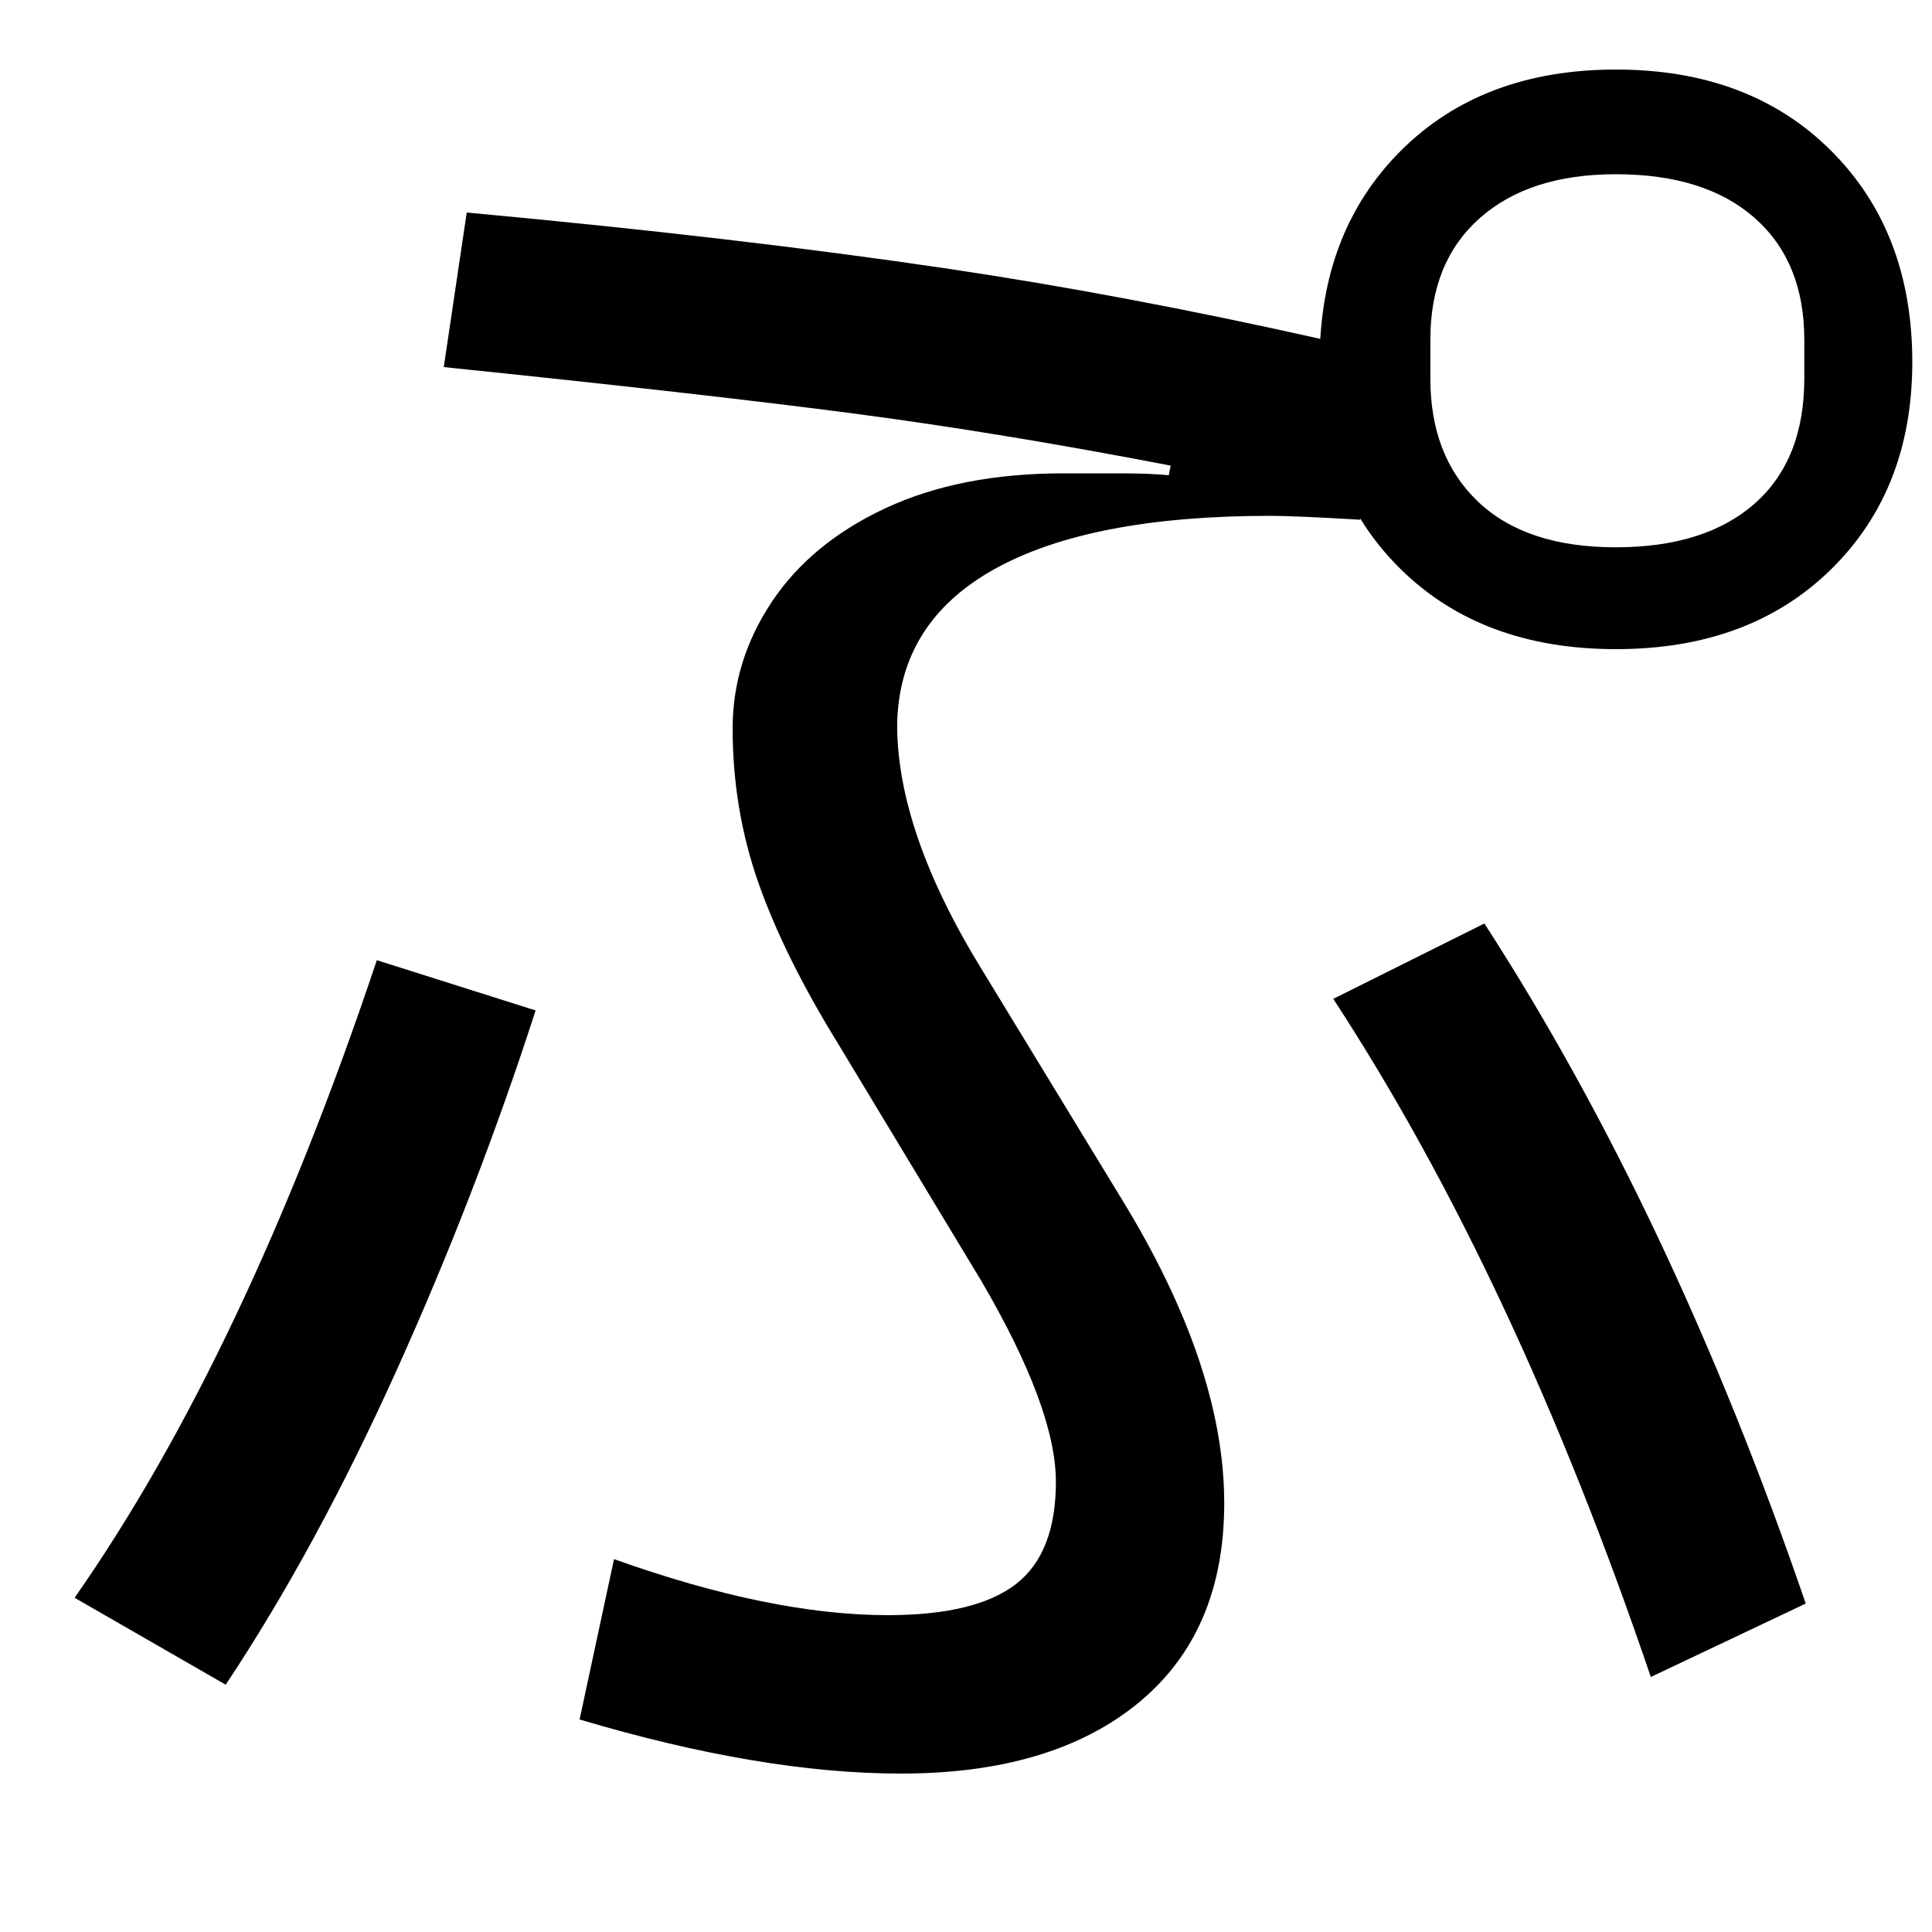
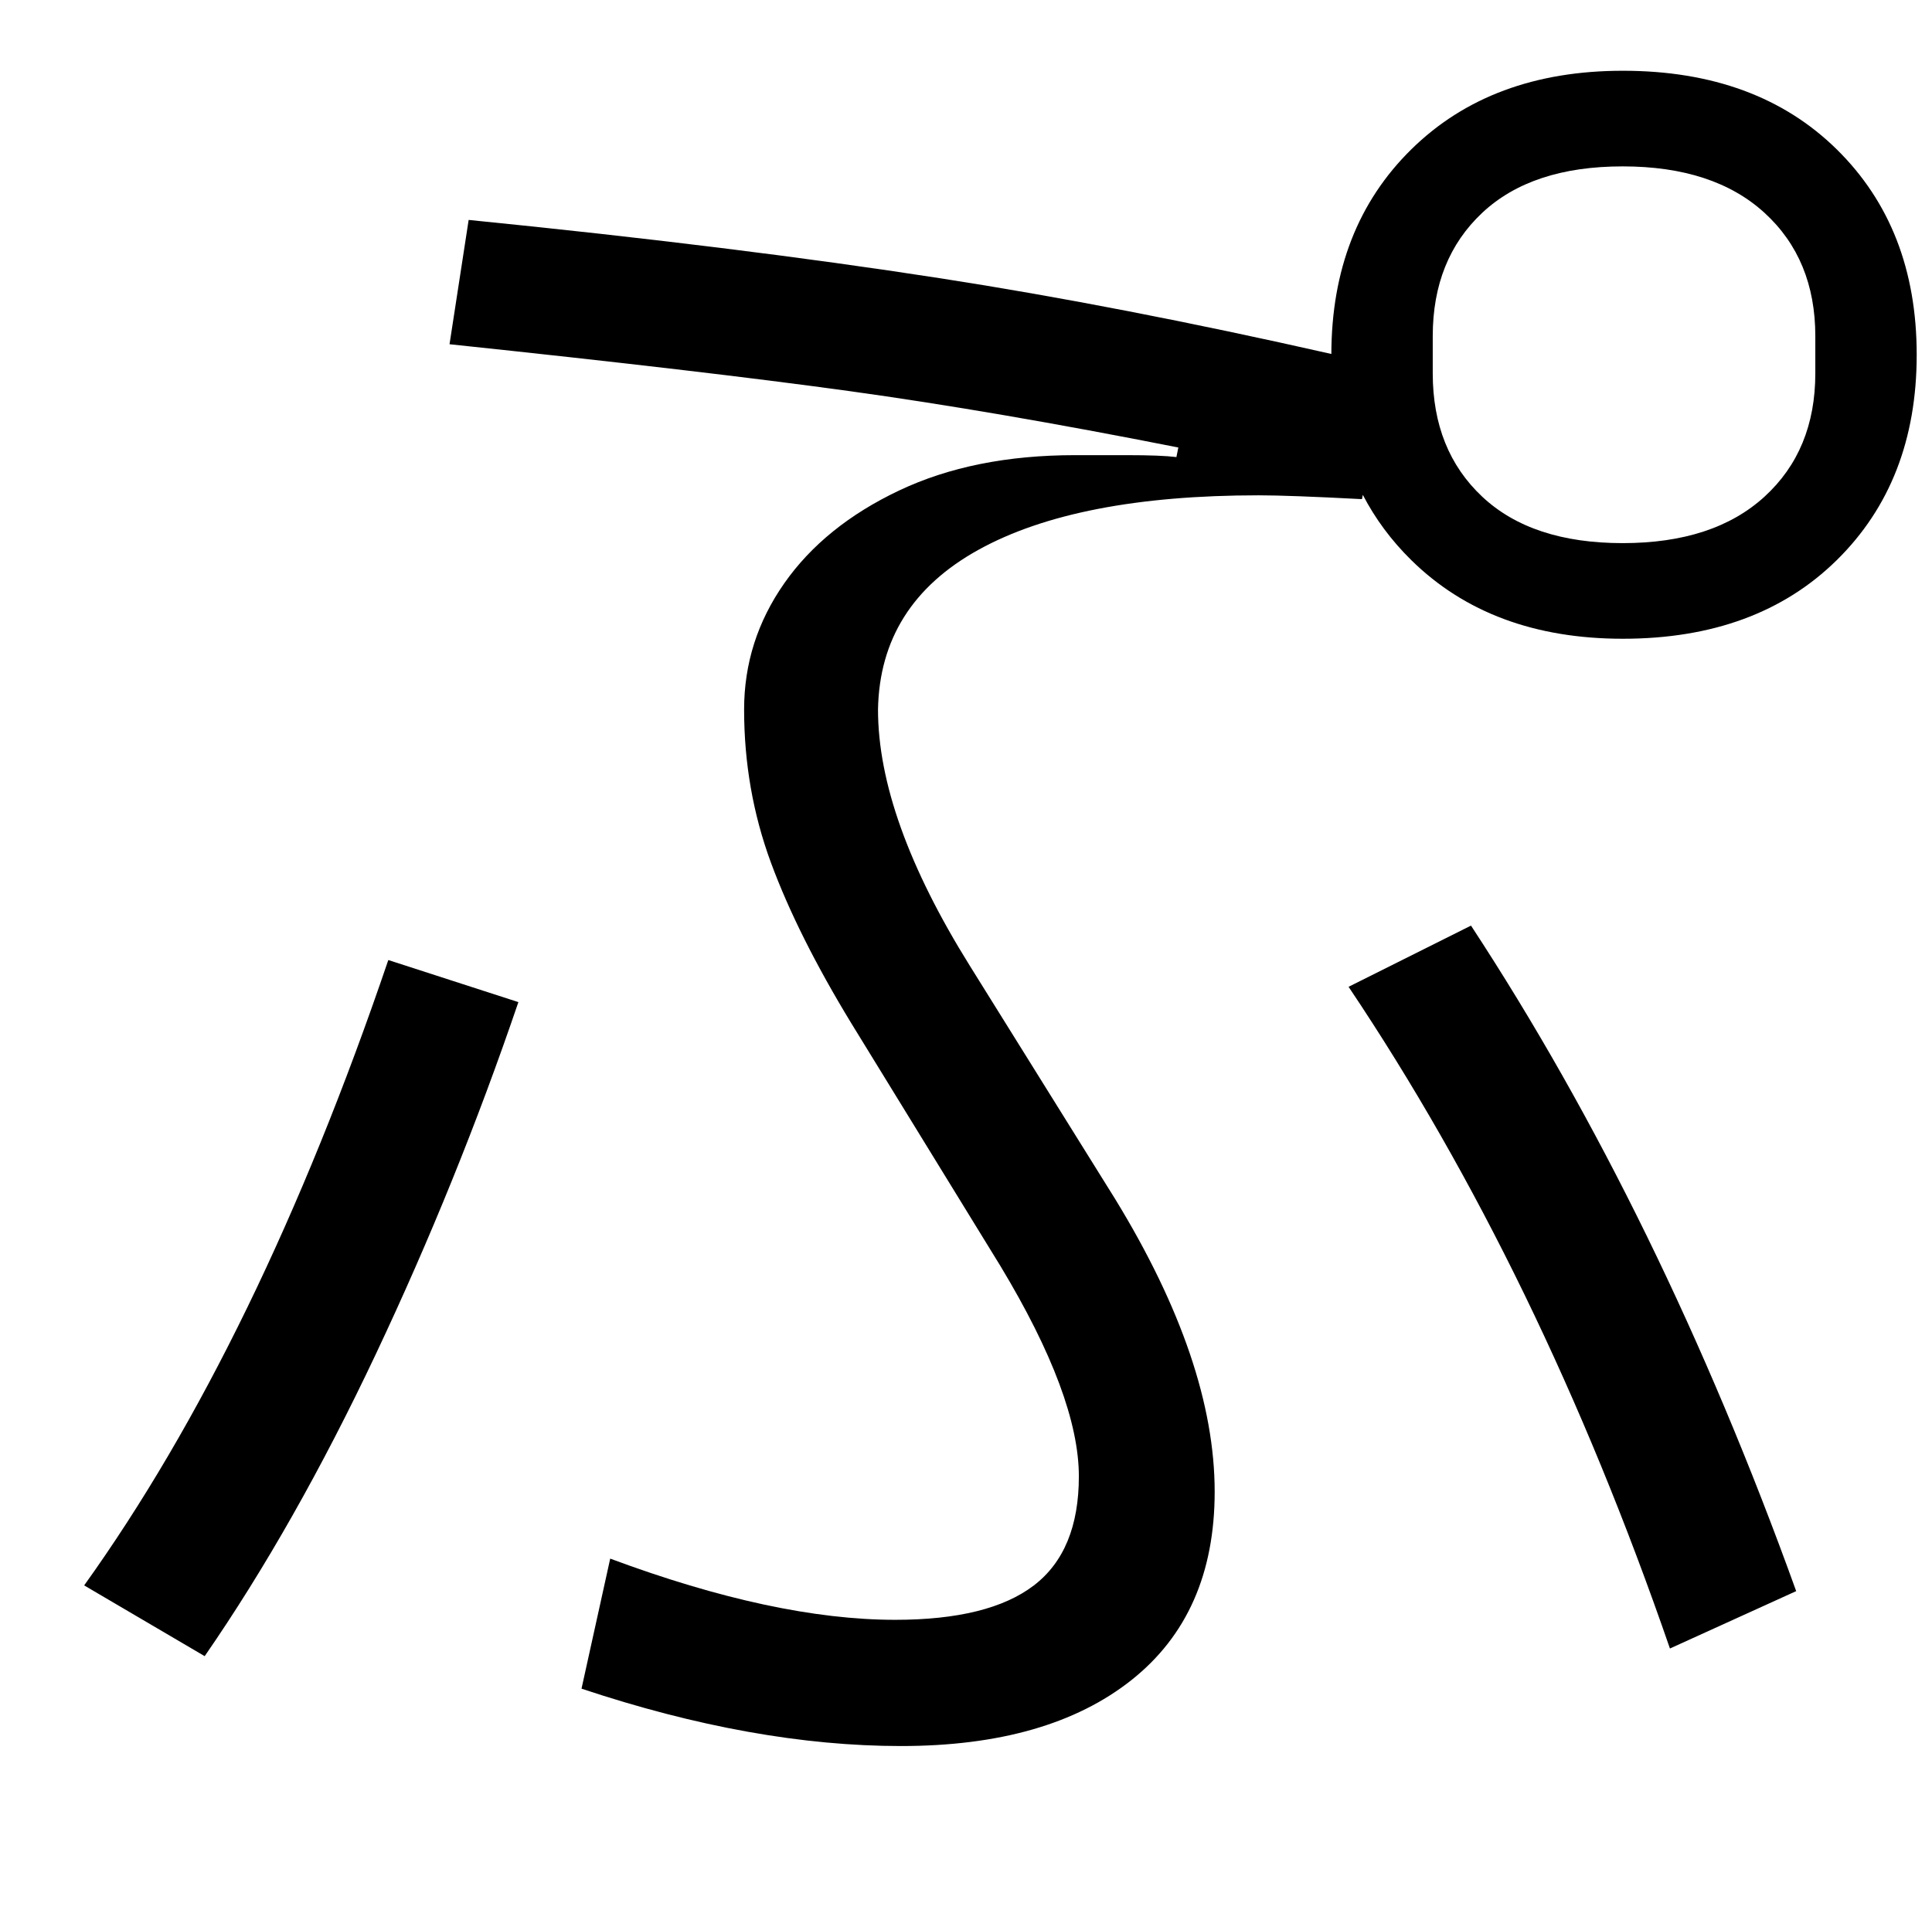
- <svg xmlns="http://www.w3.org/2000/svg" viewBox="0 0 1000 1000">
-   <path d="M 933.90,175.82            C 933.90,148.95 925.35,127.96 908.25,112.85              891.16,97.74 867.17,90.18 836.29,90.18              806.52,90.18 783.08,97.74 765.99,112.85              748.89,127.96 740.35,148.95 740.35,175.82              740.35,175.82 740.35,195.96 740.35,195.96              740.35,222.83 748.62,244.10 765.16,259.77              781.70,275.44 805.41,283.28 836.29,283.28              867.17,283.28 891.16,275.72 908.25,260.61              925.35,245.50 933.90,223.95 933.90,195.96              933.90,195.96 933.90,175.82 933.90,175.82 Z            M 854.46,868.00            C 807.59,730.00 752.81,613.00 690.10,517.00              690.10,517.00 768.32,478.00 768.32,478.00              833.00,578.00 888.45,695.33 934.65,830.00              934.65,830.00 854.46,868.00 854.46,868.00 Z            M 38.61,827.00            C 97.36,743.00 149.50,633.00 195.05,497.00              195.05,497.00 277.23,523.00 277.23,523.00              256.77,586.33 232.67,648.67 204.95,710.00              177.23,771.33 147.85,825.33 116.83,872.00              116.83,872.00 38.61,827.00 38.61,827.00 Z            M 704.08,268.41            C 704.00,268.80 703.96,269.00 703.96,269.00              681.52,267.67 666.01,267.00 657.43,267.00              595.38,267.00 547.85,276.17 514.85,294.50              481.85,312.83 465.02,339.67 464.36,375.00              464.36,412.33 479.21,455.00 508.91,503.00              508.91,503.00 580.20,620.00 580.20,620.00              615.84,678.00 633.66,730.67 633.66,778.00              633.66,822.67 618.81,857.17 589.11,881.50              559.41,905.83 518.48,918.00 466.34,918.00              418.15,918.00 362.71,908.67 300.00,890.00              300.00,890.00 317.82,807.00 317.82,807.00              371.95,826.33 419.14,836.00 459.41,836.00              489.77,836.00 511.88,830.67 525.74,820.00              539.60,809.33 546.53,791.67 546.53,767.00              546.53,741.67 533.66,707.00 507.92,663.00              507.92,663.00 433.66,540.00 433.66,540.00              415.18,510.00 401.49,482.33 392.57,457.00              383.66,431.67 379.21,405.00 379.21,377.00              379.21,353.67 385.97,331.83 399.50,311.50              413.04,291.17 432.67,275.00 458.42,263.00              484.16,251.00 514.85,245.00 550.50,245.00              550.50,245.00 578.22,245.00 578.22,245.00              590.10,245.00 599.01,245.33 604.95,246.00              604.95,246.00 605.94,241.00 605.94,241.00              547.19,229.67 492.41,220.67 441.58,214.00              390.76,207.33 320.13,199.33 229.70,190.00              229.70,190.00 241.58,110.00 241.58,110.00              335.31,118.67 418.15,128.33 490.10,139.00              550.98,148.03 615.40,160.15 683.37,175.39              683.37,175.39 683.38,175.41 683.38,175.41              685.69,135.90 699.60,103.42 725.12,77.97              753.17,49.99 790.27,36.00 836.42,36.00              882.57,36.00 919.67,49.99 947.72,77.97              975.78,105.95 989.80,142.42 989.80,187.38              989.80,231.41 975.78,267.19 947.72,294.72              919.67,322.24 882.57,336.00 836.42,336.00              790.27,336.00 753.17,322.24 725.12,294.72              716.90,286.65 709.88,277.88 704.07,268.39              704.07,268.39 704.08,268.41 704.08,268.41 Z" />
+ <svg xmlns="http://www.w3.org/2000/svg" version="1.1" viewBox="-10 0 1010 1000">
+   <path d="M 838.385,37 C 792.505,37 755.639,50.704 727.783,78.113 700.015,105.437 686.087,141.096 686,185.088 612.263,168.394 544.096,155.198 481.5,145.5 410.5,134.5 328.333,124.333 235,115 l -10,65 c 88.667,9.333 158.333,17.5 209,24.5 50.667,7 108,16.833 172,29.5 l -1,5 c -5.333,-0.667 -14,-1 -26,-1 h -27 c -35.333,0 -66,6.167 -92,18.5 -26,12.333 -46,28.5 -60,48.5 -14,20 -21,42 -21,66 0,28 4.667,54.667 14,80 9.333,25.333 23.333,53.333 42,84 l 78,127 c 27.333,45.333 41,82 41,110 0,26 -7.833,45 -23.5,57 -15.667,12 -39.833,18 -72.5,18 -42,0 -91.667,-10.667 -149,-32 l -15,68 c 60,20 115.667,30 167,30 51.333,0 91.5,-11.5 120.5,-34.5 29,-23 43.5,-55.833 43.5,-98.5 0,-45.333 -17.333,-96.333 -52,-153 L 497,505 c -32,-51.333 -48,-96 -48,-134 0.667,-36.667 18.167,-64.5 52.5,-83.5 34.333,-19 83.167,-28.5 146.5,-28.5 10.667,0 28.667,0.667 54,2 l 0.453,-2.232 c 6.511,12.537 14.954,23.91 25.33,34.119 C 755.639,320.296 792.505,334 838.385,334 885.084,334 922.361,320.296 950.217,292.887 978.072,265.478 992,229.682 992,185.5 992,141.318 978.072,105.522 950.217,78.113 922.361,50.704 885.084,37 838.385,37 Z m -0.084,50 c 31.702,0 56.409,8.092 74.125,24.277 C 930.141,127.463 939,148.967 939,175.789 v 19.422 c 0,26.822 -8.859,48.326 -26.574,64.512 C 894.71,275.908 870.002,284 838.301,284 806.599,284 782.124,275.908 764.875,259.723 747.626,243.537 739,222.033 739,195.211 v -19.422 c 0,-26.822 8.626,-48.326 25.875,-64.512 C 782.124,95.092 806.599,87 838.301,87 Z M 759,484 695,516 c 66.667,99.333 122.667,214.667 168,346 l 66,-30 C 881.667,700.667 825,584.667 759,484 Z M 193,502 C 147.667,635.333 94.667,744.333 34,829 l 63,37 c 31.333,-45.333 61.167,-98 89.5,-158 28.333,-60 53.167,-121.333 74.5,-184 z" />
</svg>
